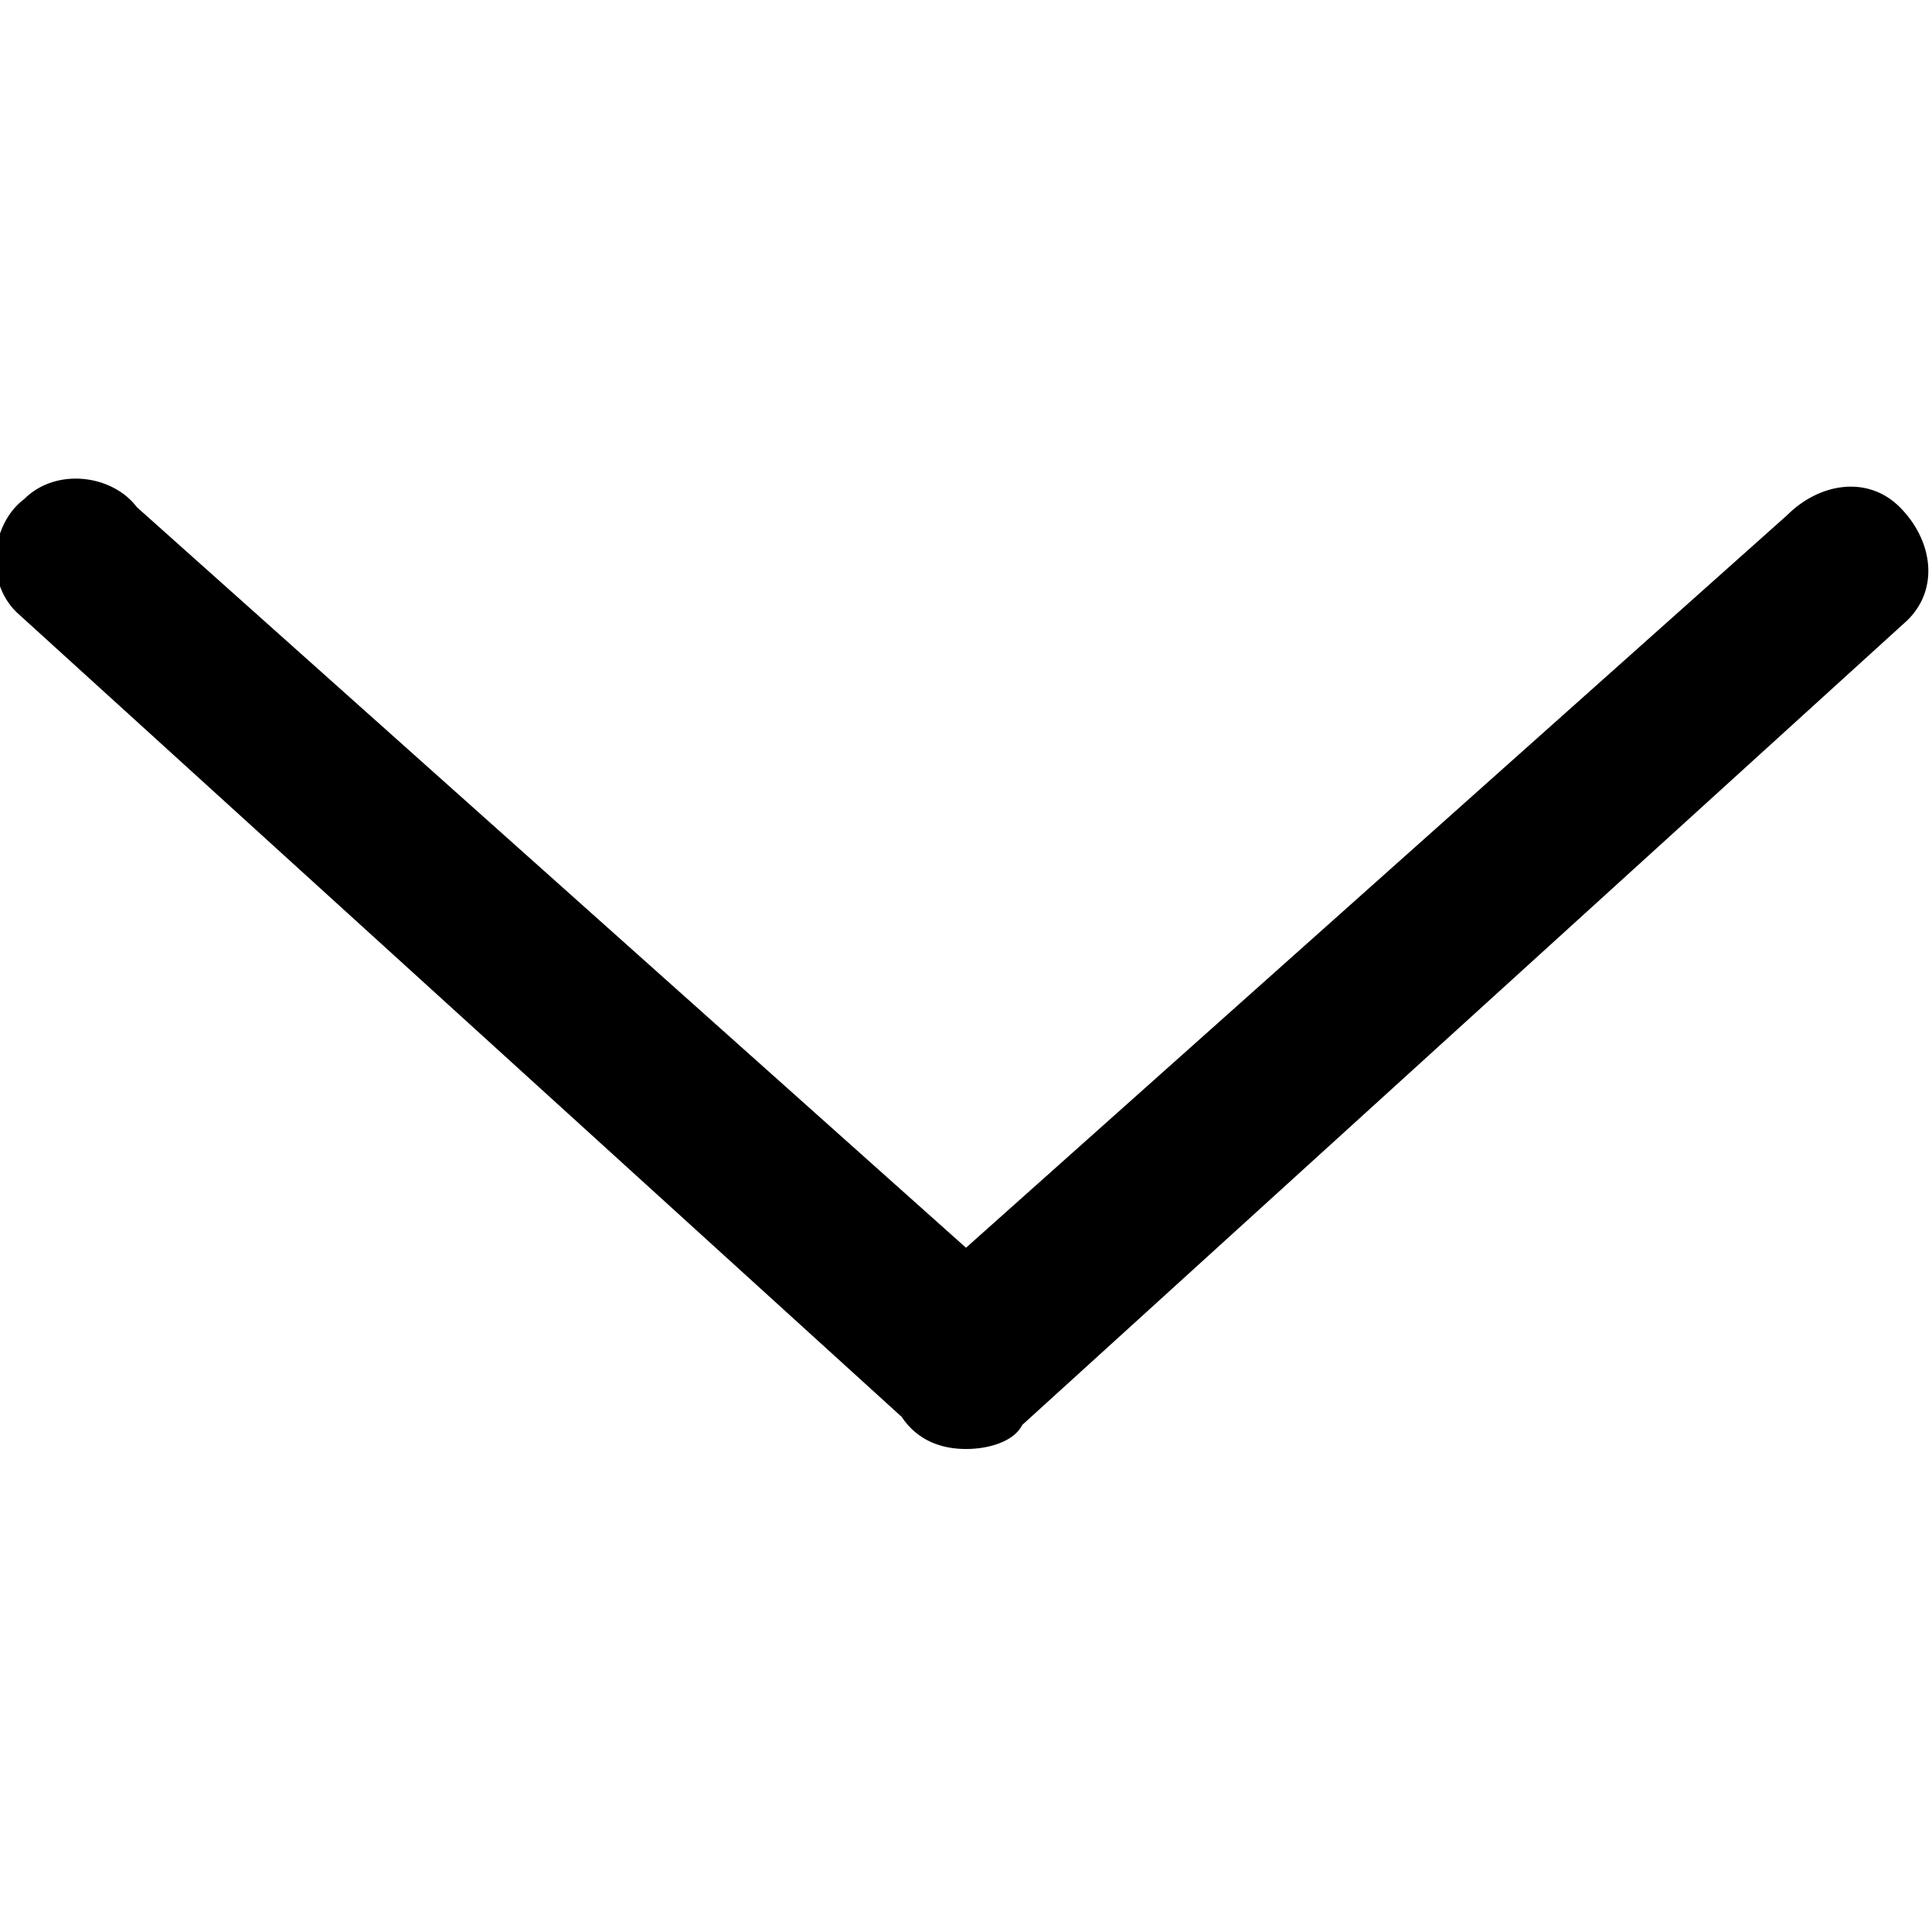
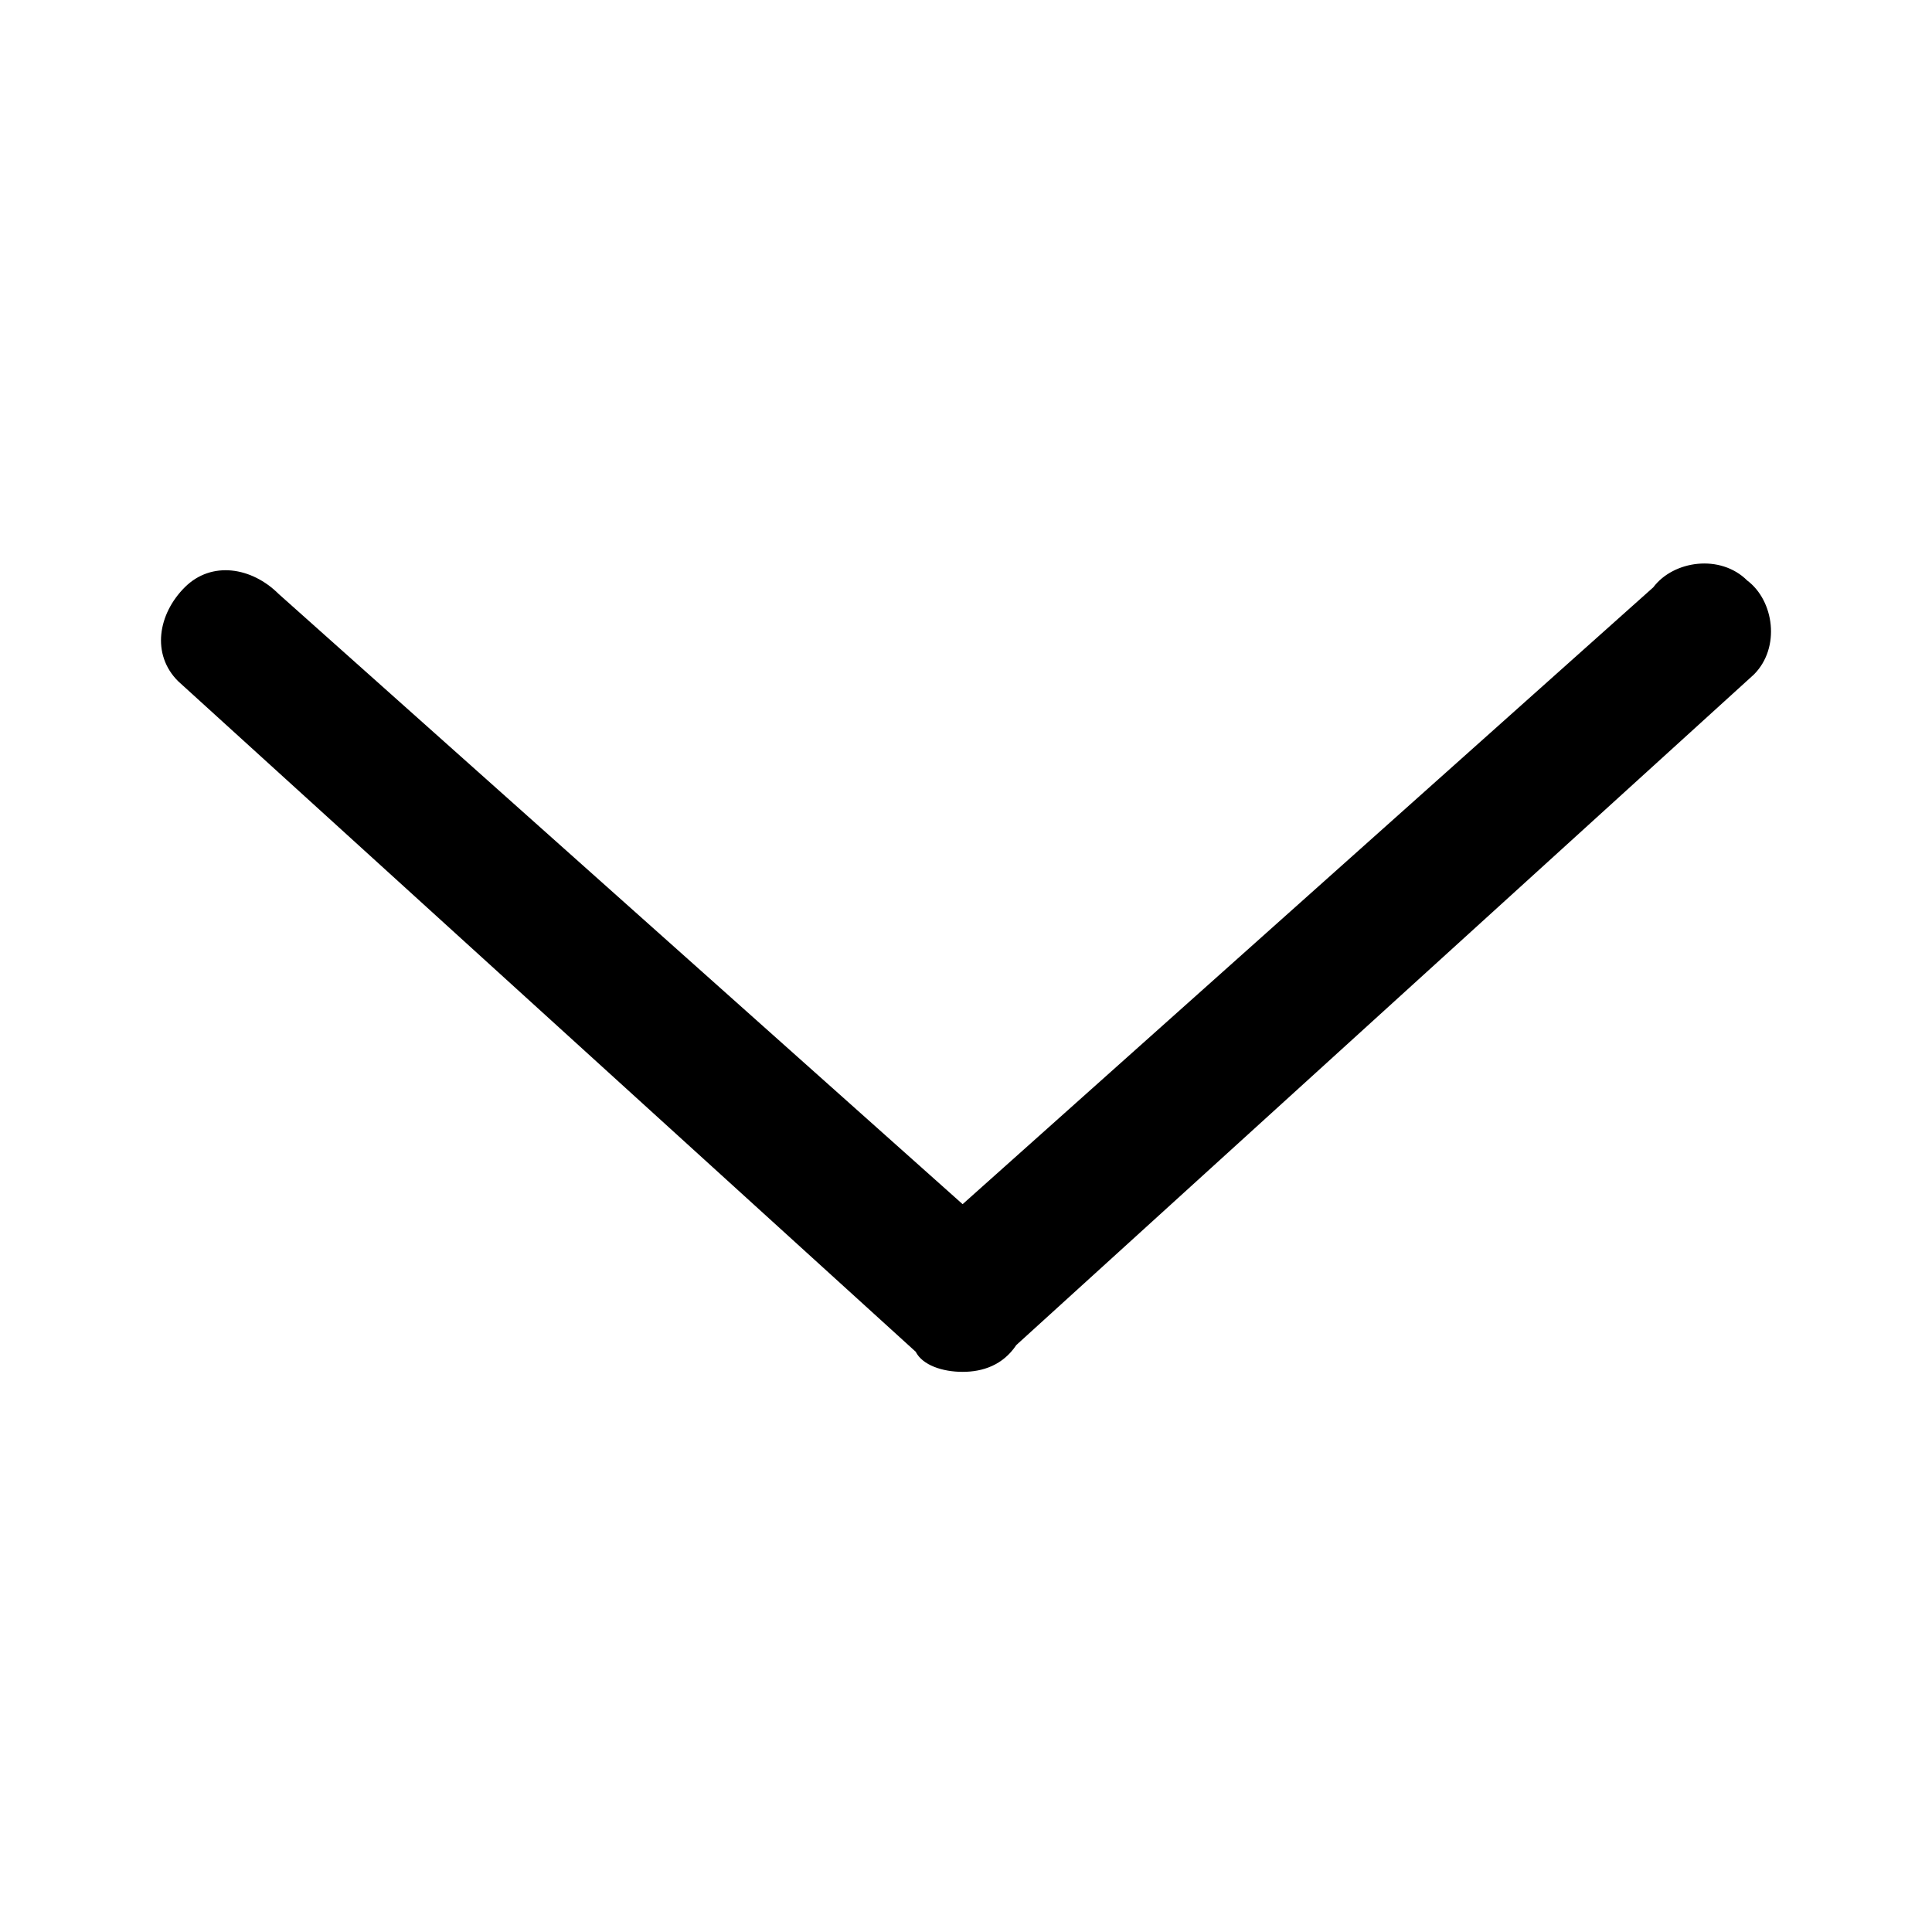
- <svg xmlns="http://www.w3.org/2000/svg" version="1.1" id="Filled_Icons" x="0px" y="0px" width="24px" height="24px" viewBox="0 0 24 24" enable-background="new 0 0 24 24" xml:space="preserve">
-   <g>
-     <path d="M12,18c-0.3,0-0.6-0.1-0.8-0.4l-11-10c-0.4-0.4-0.3-1.1,0.1-1.4c0.4-0.4,1.1-0.3,1.4,0.1L12,15.5l10.2-9.1   c0.4-0.4,1-0.5,1.4-0.1c0.4,0.4,0.5,1,0.1,1.4l-11,10C12.6,17.9,12.3,18,12,18z" />
+ <svg xmlns="http://www.w3.org/2000/svg" width="24px" height="24px" viewBox="0 0 24 24" version="1.1">
+   <defs />
+   <g id="Icons" stroke="none" stroke-width="1">
+     <g id="chevron-down">
+       <path d="M12.625,7.333 L21.788,15.663 C22.121,15.997 22.038,16.58 21.705,16.83 C21.371,17.163 20.788,17.079 20.538,16.746 L11.958,9.083 L3.462,16.663 C3.128,16.996 2.629,17.079 2.295,16.746 C1.962,16.413 1.879,15.913 2.212,15.58 L11.375,7.25 C11.459,7.083 11.708,7 11.958,7 C12.208,7 12.458,7.083 12.625,7.333 L12.625,7.333 Z" transform="translate(12, 12.02083) scale(1, -1) translate(-12, -12.02083) " />
+     </g>
  </g>
</svg>
